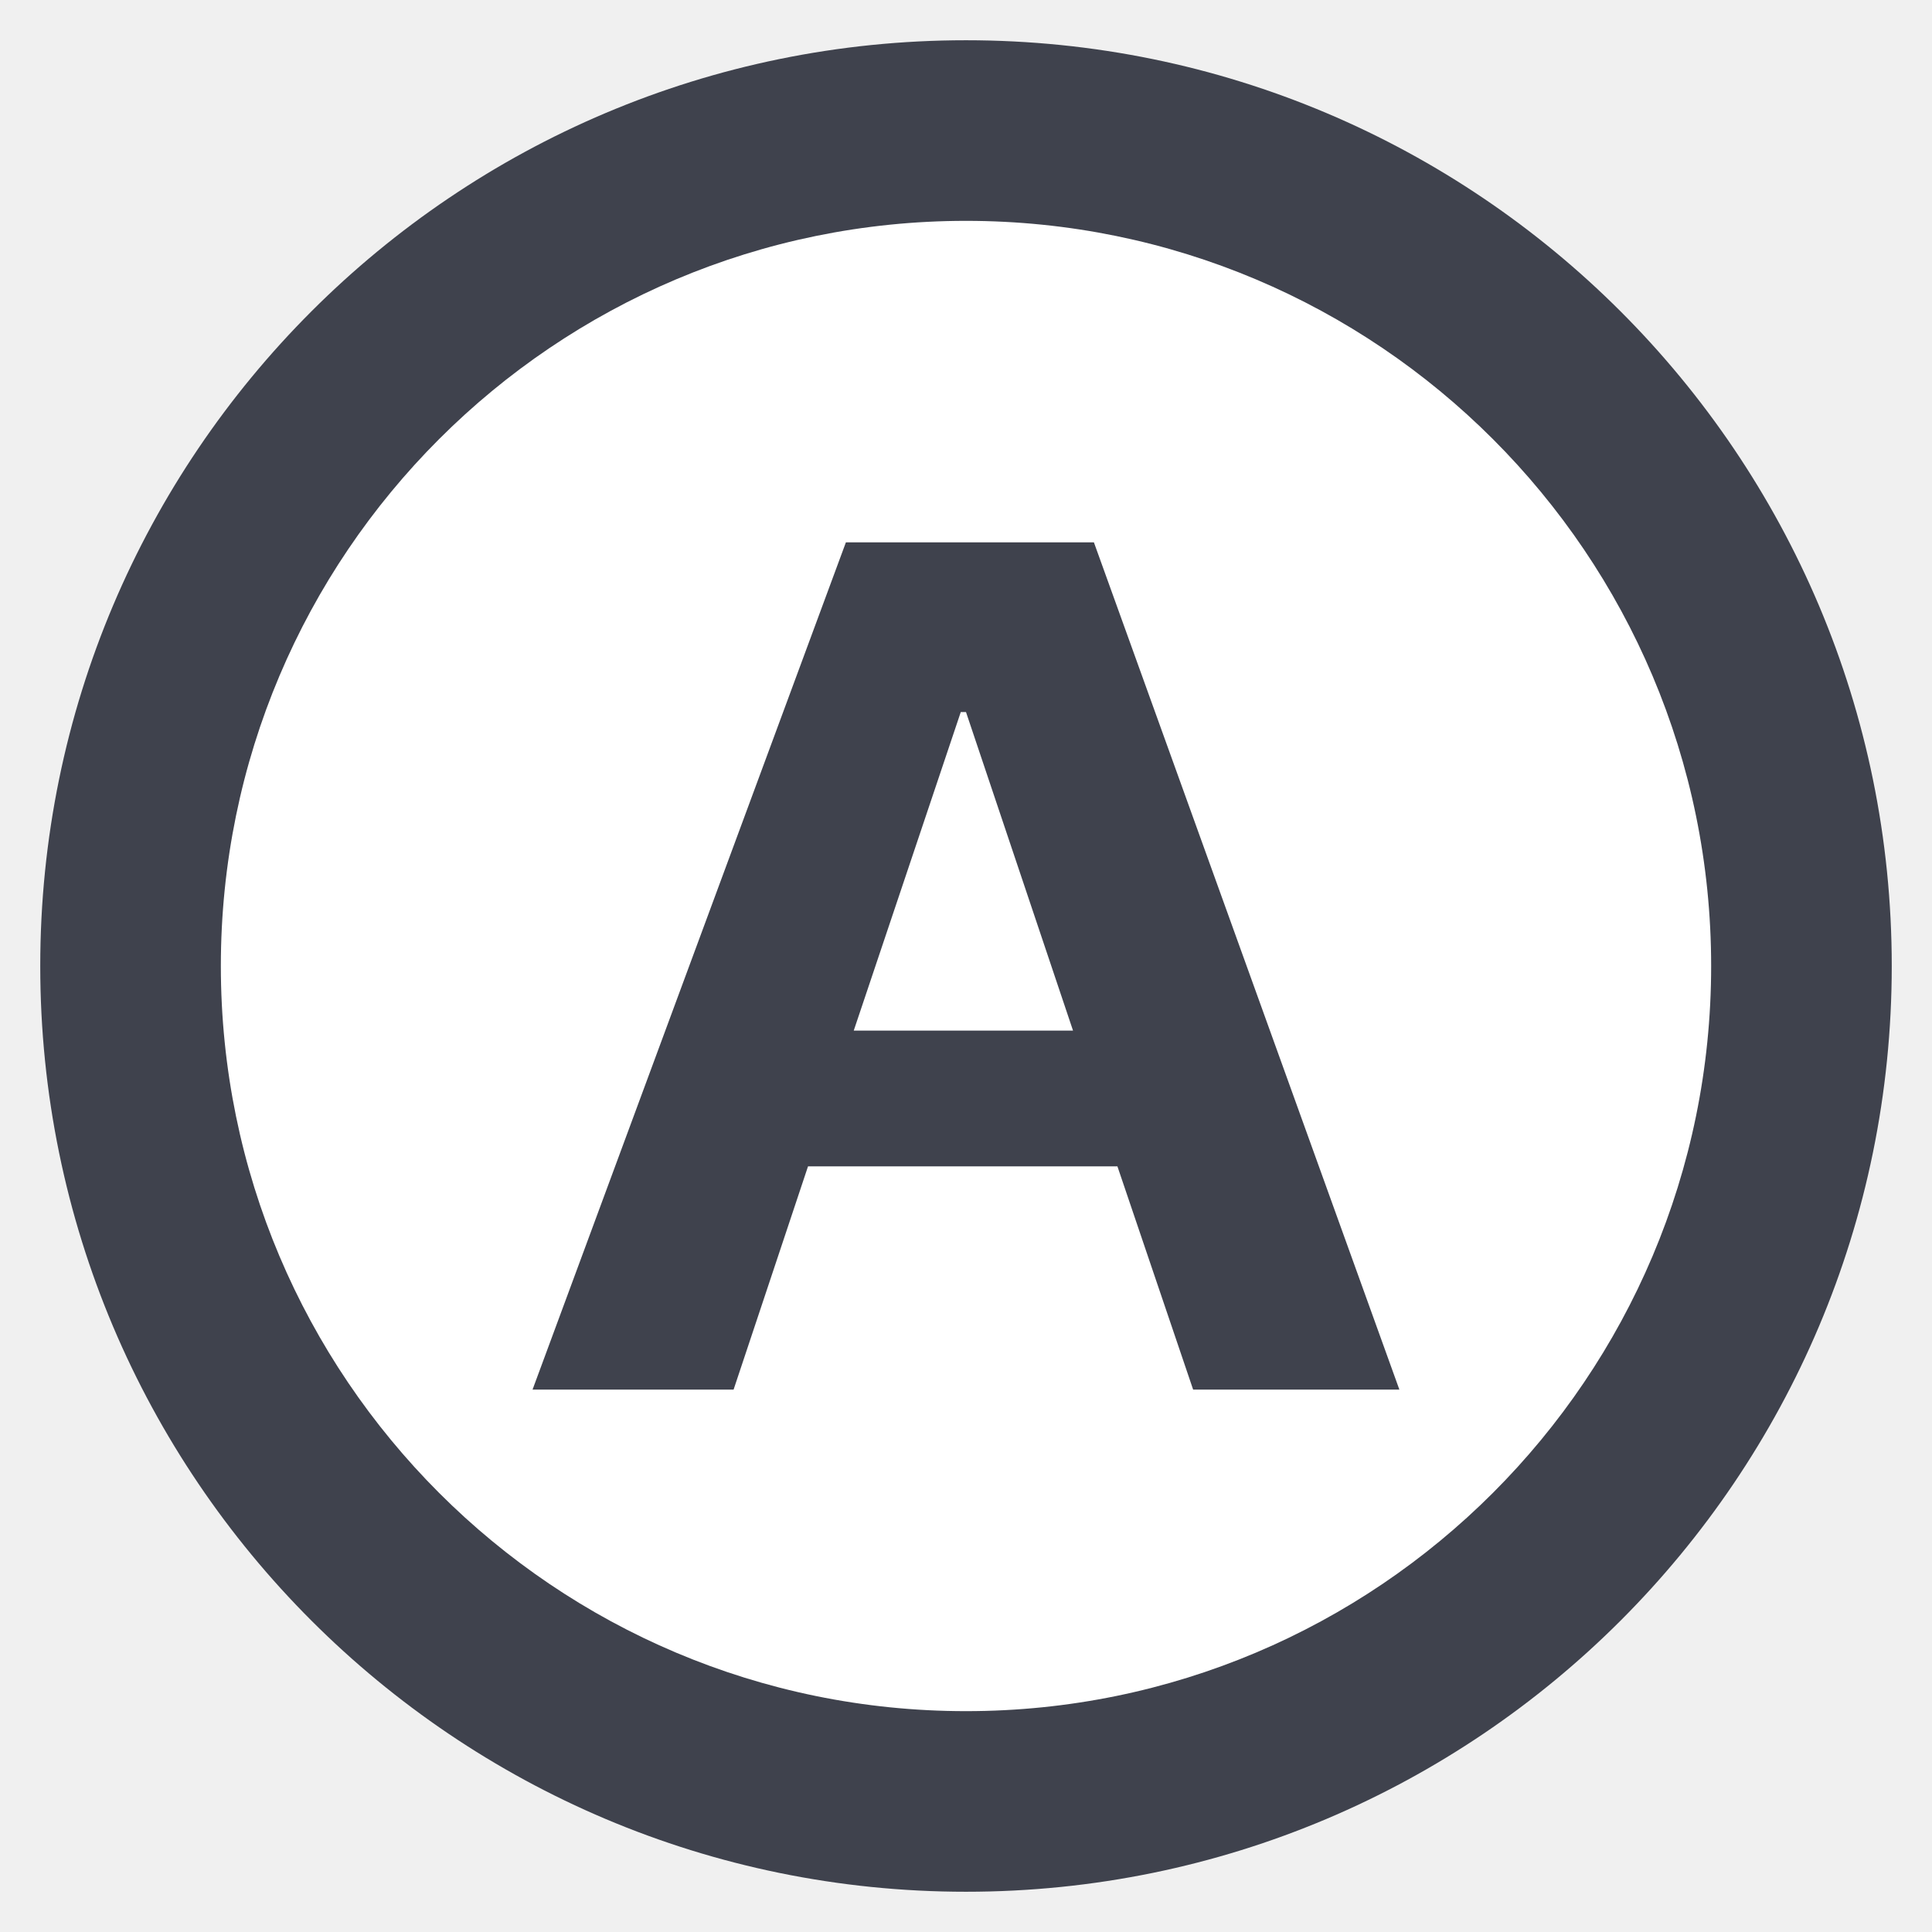
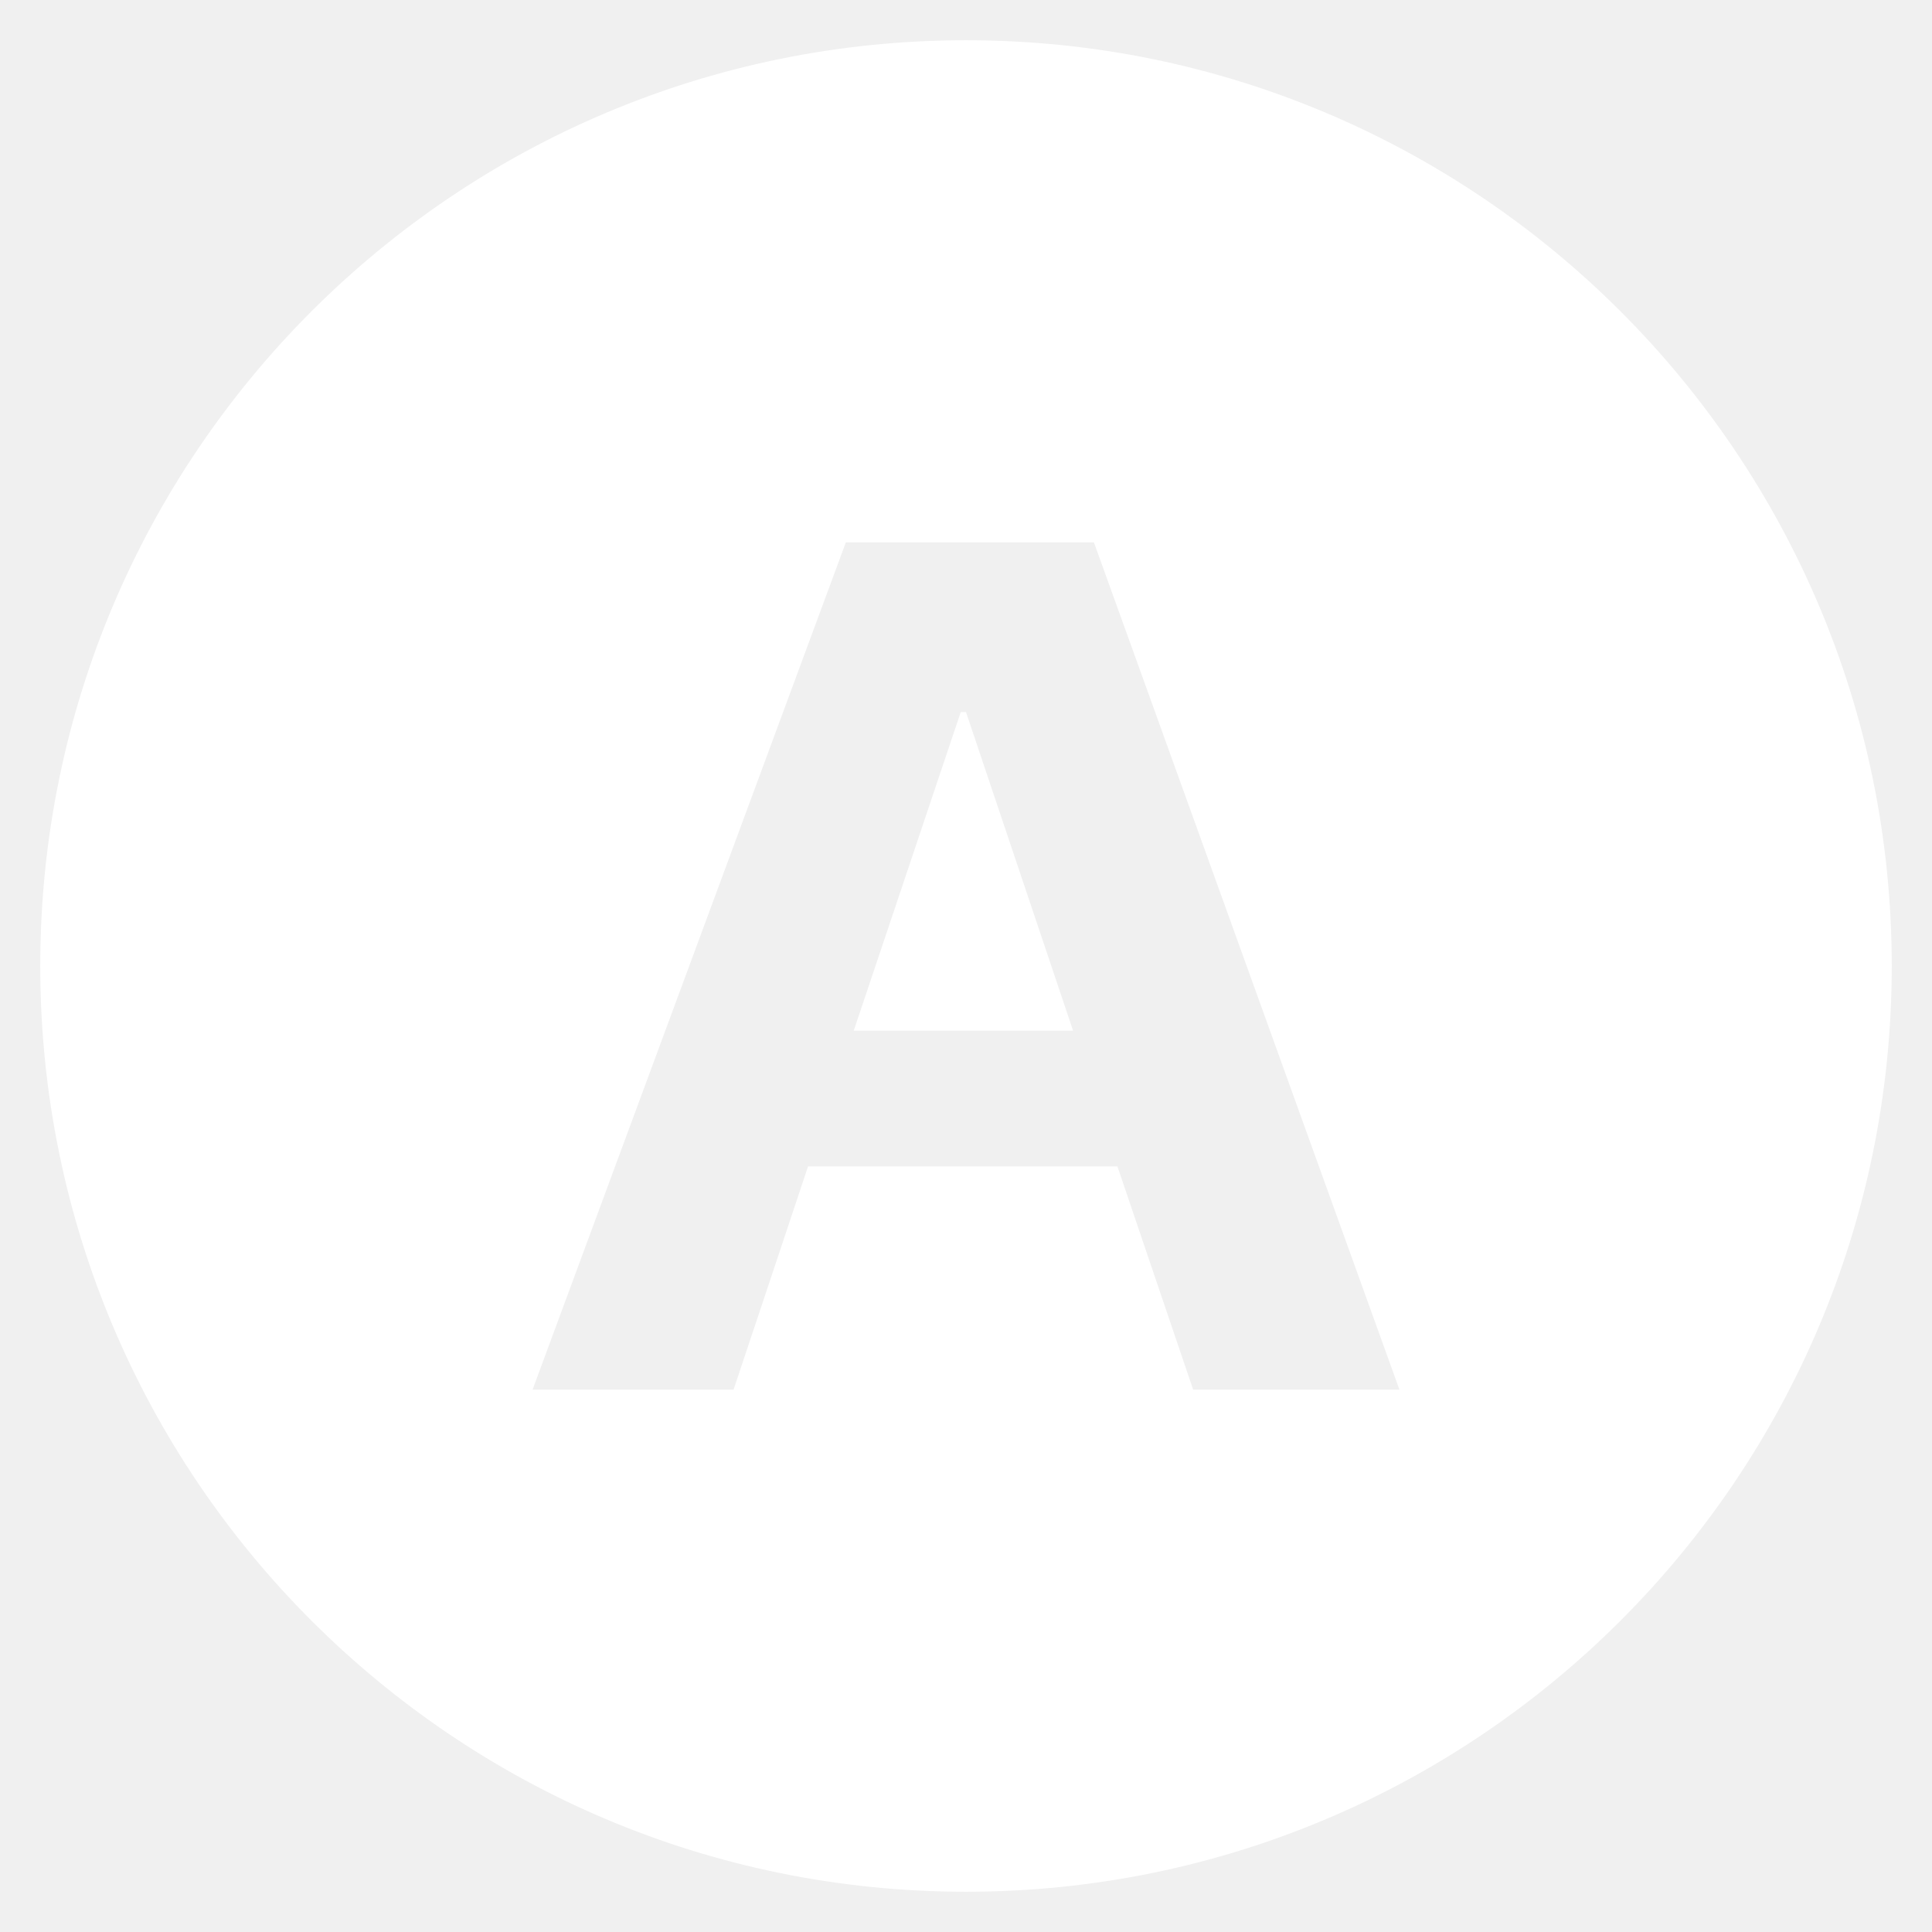
<svg xmlns="http://www.w3.org/2000/svg" width="48" height="48" version="1.1" viewBox="0 0 48 48" xml:space="preserve">
-   <path d="m47 24a23 23 0 0 1-23 23 23 23 0 0 1-23-23 23 23 0 0 1 23-23 23 23 0 0 1 23 23z" fill="#3f424d" />
-   <path d="M 42.513,24 A 18.513,18.513 0 0 1 24,42.513 18.513,18.513 0 0 1 5.487,24 18.513,18.513 0 0 1 24,5.487 18.513,18.513 0 0 1 42.513,24 Z" fill="#fff" />
-   <path d="m21.016 13.475h6.162l7.589 21.049h-5.124l-1.881-5.546h-7.687l-1.849 5.546h-4.995zm5.643 12.13-2.659-7.914h-0.13l-2.659 7.914z" fill="#3f424d" stroke-width=".677" aria-label="A" />
+   <path d="m24 1a23 23 0 0 0-23 23 23 23 0 0 0 23 23 23 23 0 0 0 23-23 23 23 0 0 0-23-23zm-2.984 12.475h6.162l7.59 21.049h-5.125l-1.881-5.545h-7.686l-1.85 5.545h-4.994l7.783-21.049zm2.853 4.217-2.658 7.914h5.449l-2.66-7.914h-0.131z" fill="#fff" />
</svg>
